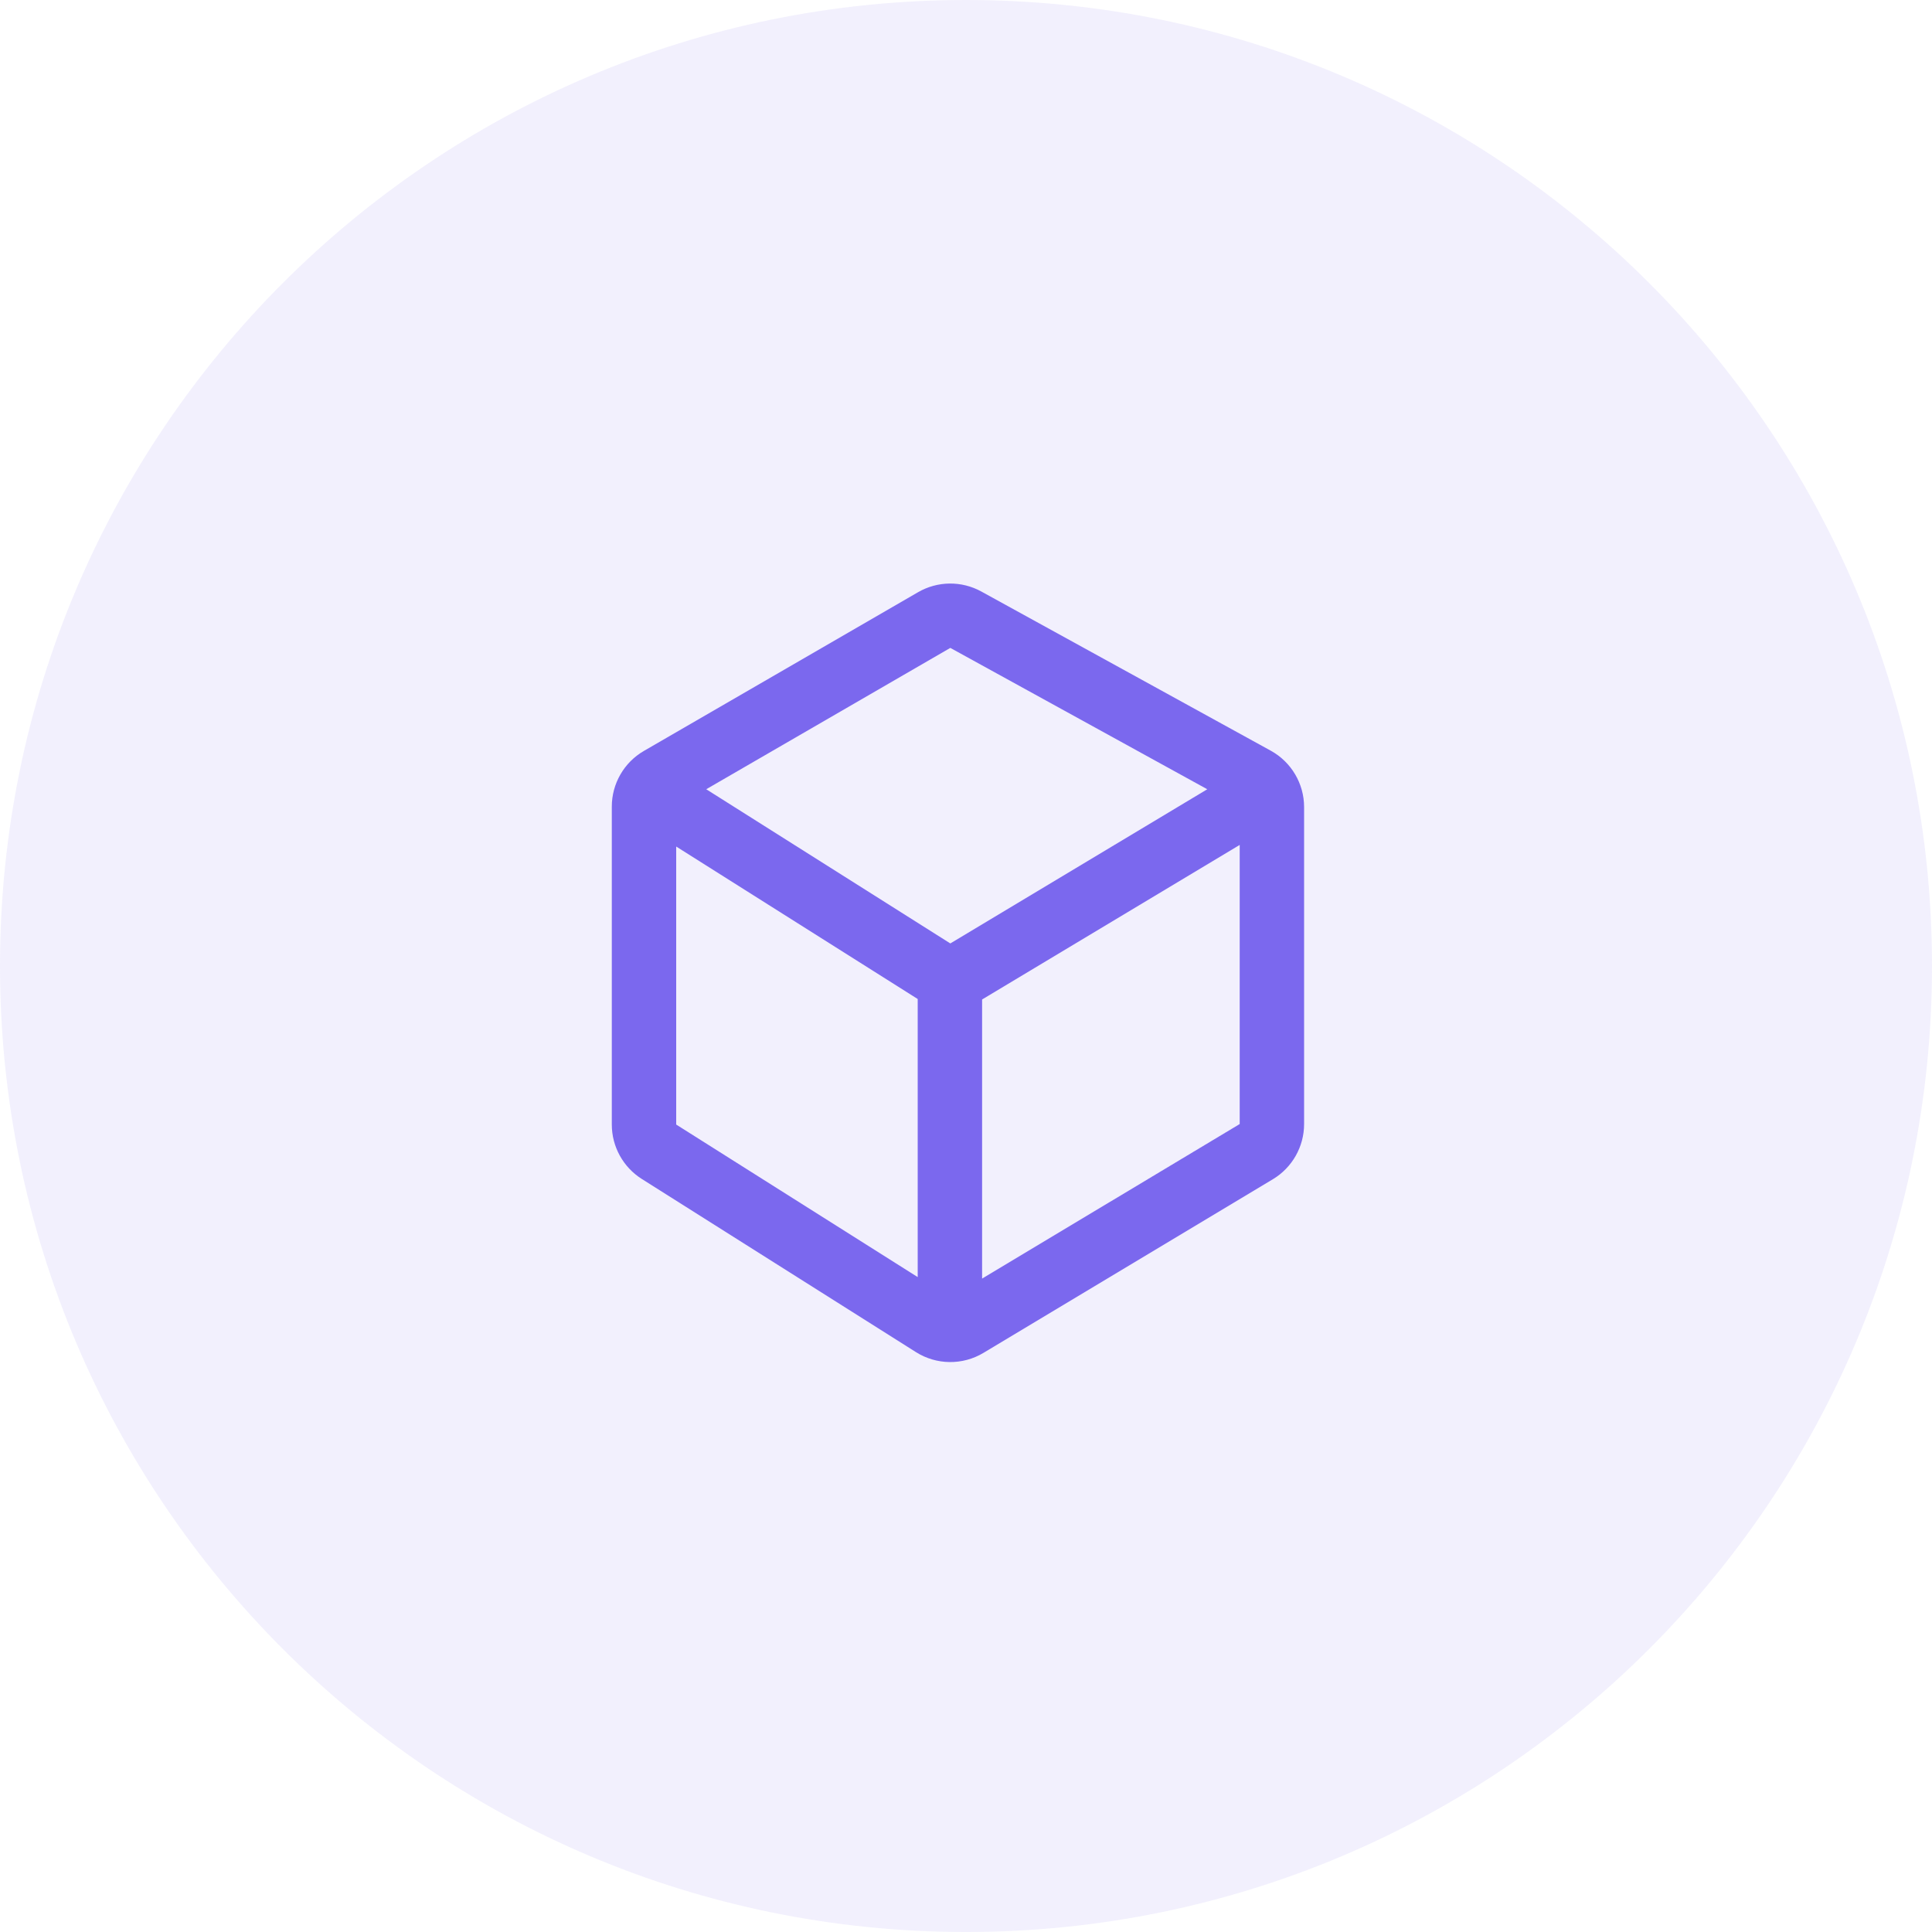
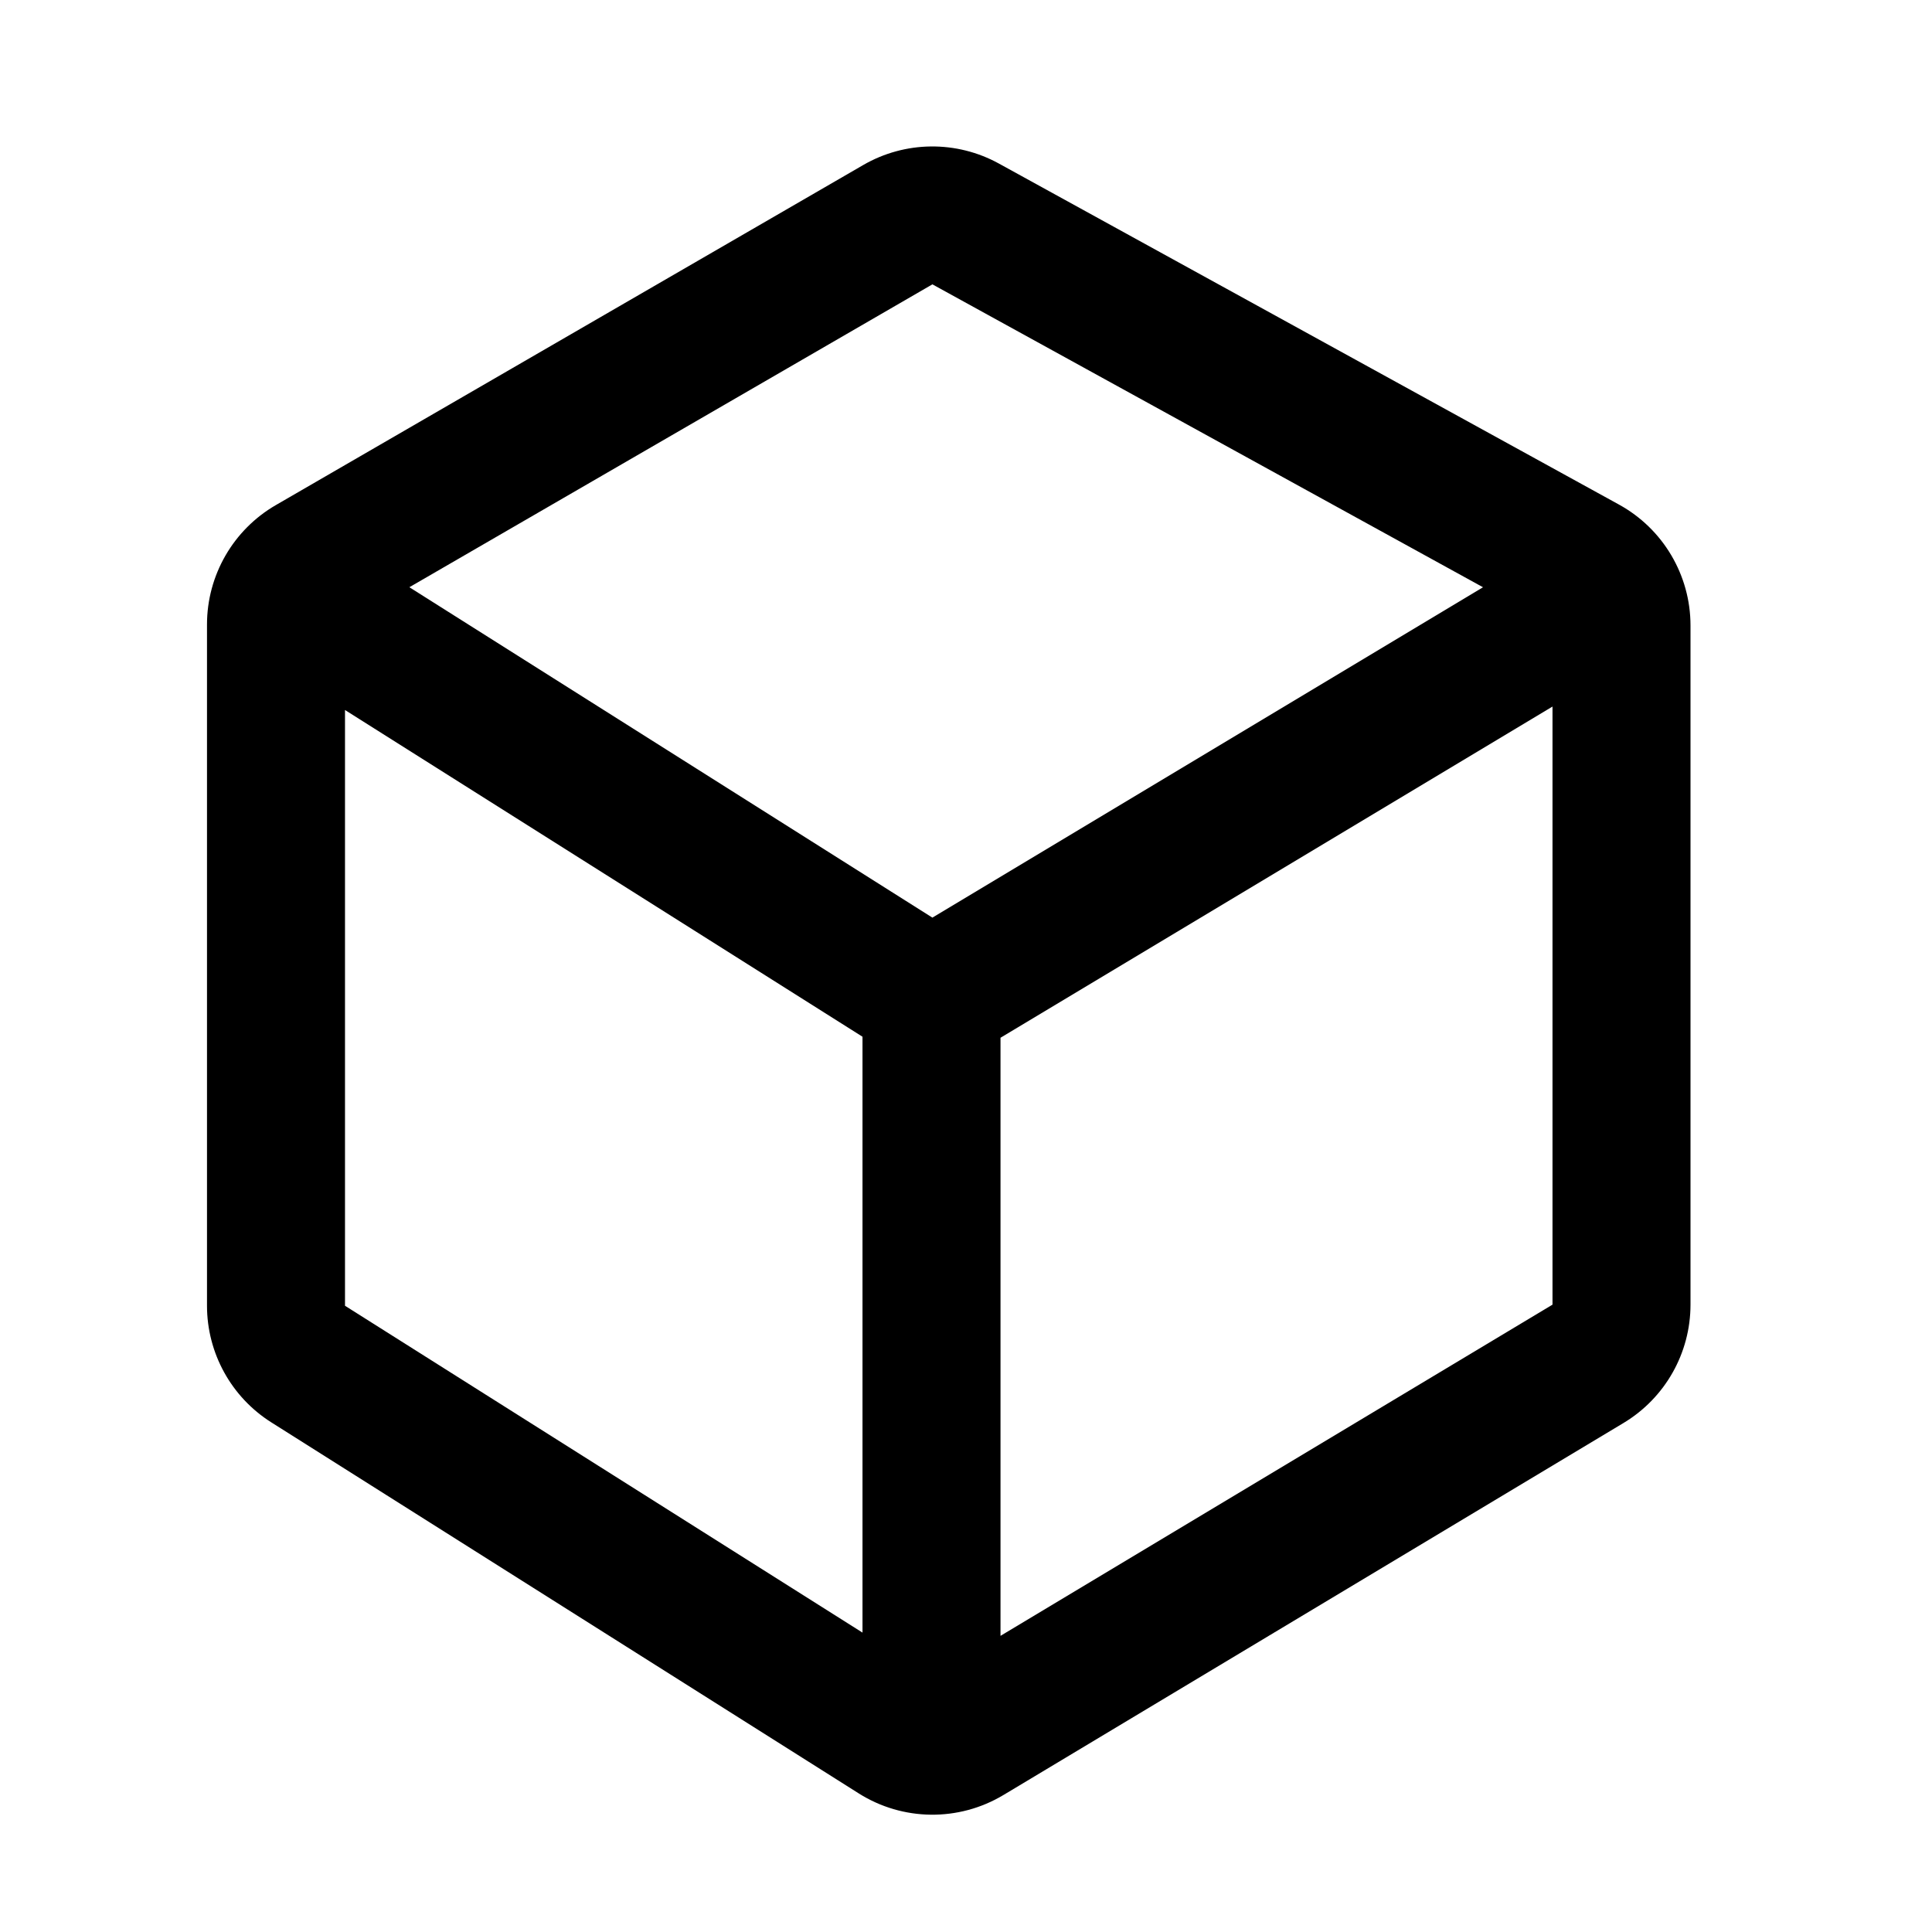
- <svg xmlns="http://www.w3.org/2000/svg" width="60" height="60" fill="none">
-   <rect width="60" height="60" fill="#7B68EE" fill-opacity=".1" rx="30" />
-   <path fill="#7B68EE" fill-rule="evenodd" d="M30.542 42.015a2 2 0 0 1-2.097-.024l-8.513-5.377A2 2 0 0 1 19 34.923v-9.872a2 2 0 0 1 .998-1.731l8.512-4.928a2 2 0 0 1 1.966-.022l8.988 4.943a2 2 0 0 1 1.036 1.753v9.842a2 2 0 0 1-.971 1.715l-8.987 5.392Zm7.958-7.107V26.24l-8 4.8v8.668l8-4.8Zm-10 4.752v-8.635L21 26.29v8.634l7.5 4.737ZM21.932 24.51l7.581 4.789 7.98-4.788-7.98-4.39-7.581 4.39Z" clip-rule="evenodd" />
+ <svg xmlns="http://www.w3.org/2000/svg" width="28" height="28" fill="none">
+   <path fill="currentColor" fill-rule="evenodd" d="M14.542 26.015a2 2 0 0 1-2.097-.024l-8.513-5.377A2 2 0 0 1 3 18.923V9.051a2 2 0 0 1 .998-1.731l8.512-4.928a2 2 0 0 1 1.966-.022l8.988 4.943A2 2 0 0 1 24.5 9.065v9.843a2 2 0 0 1-.971 1.715l-8.987 5.392Zm7.958-7.107V10.24l-8 4.8v8.668l8-4.8Zm-10 4.752v-8.635L5 10.29v8.634l7.5 4.737ZM5.932 8.51l7.581 4.789 7.98-4.788-7.98-4.39-7.581 4.39Z" clip-rule="evenodd" />
</svg>
